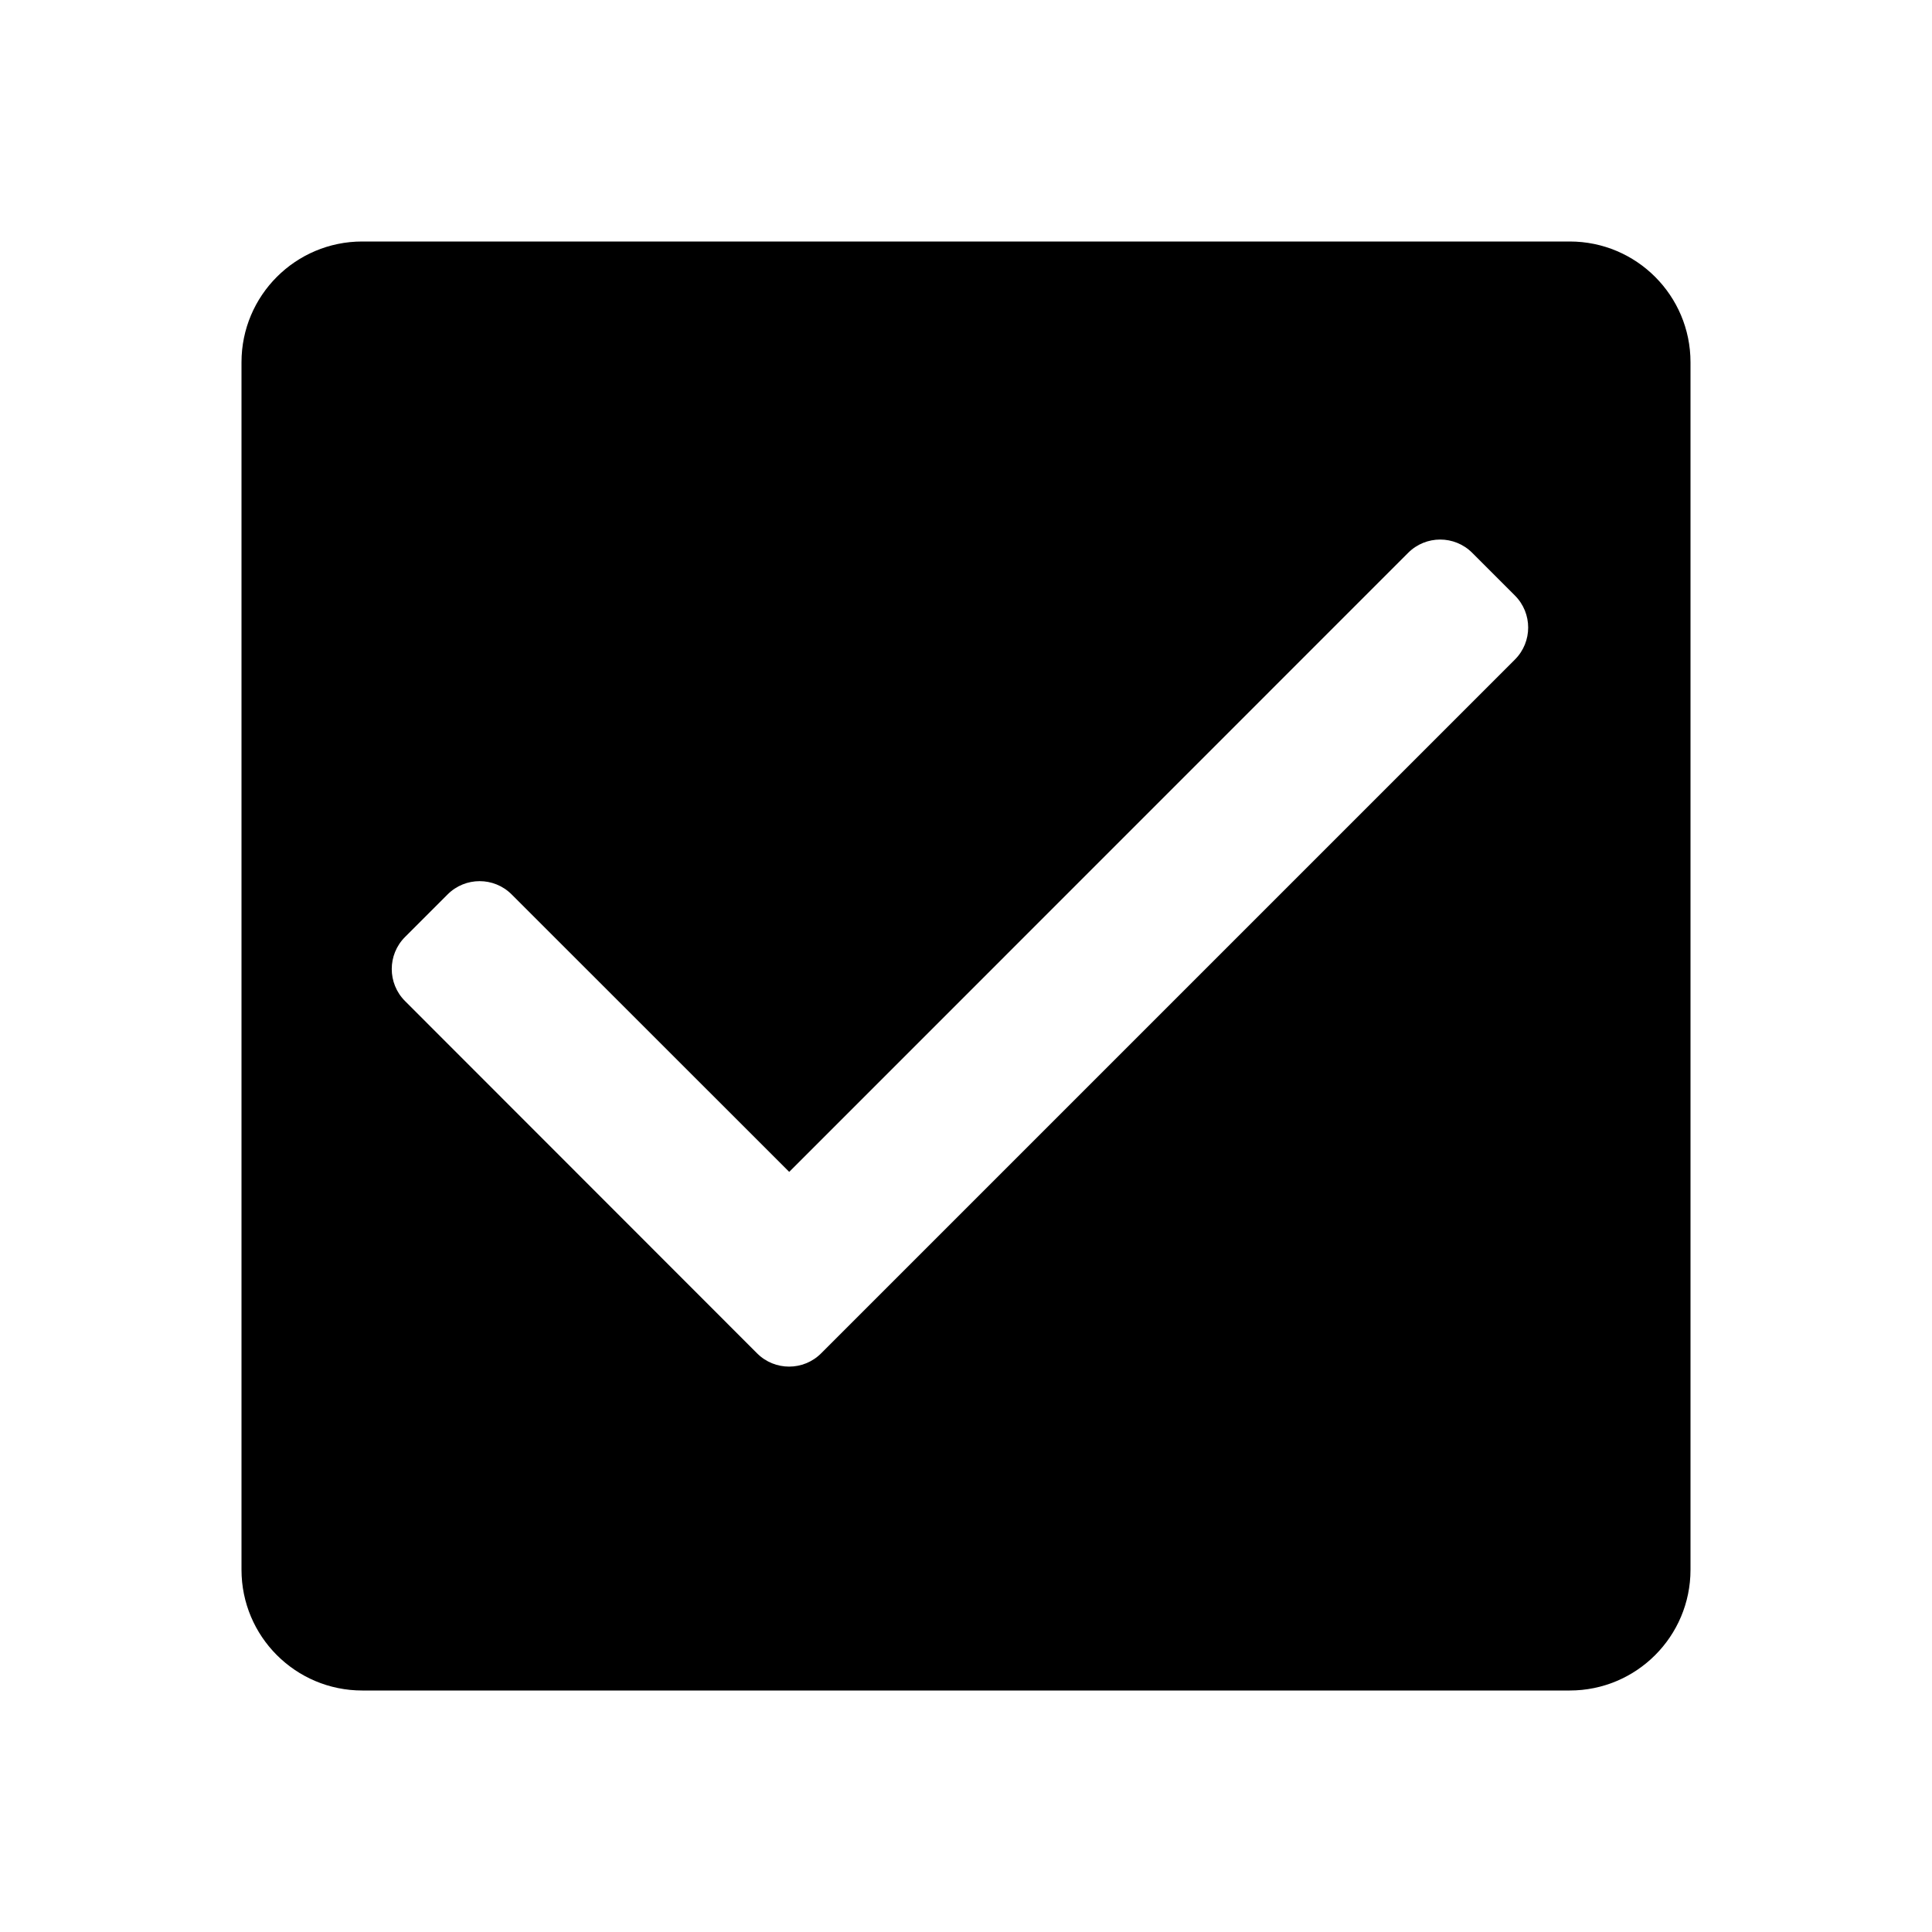
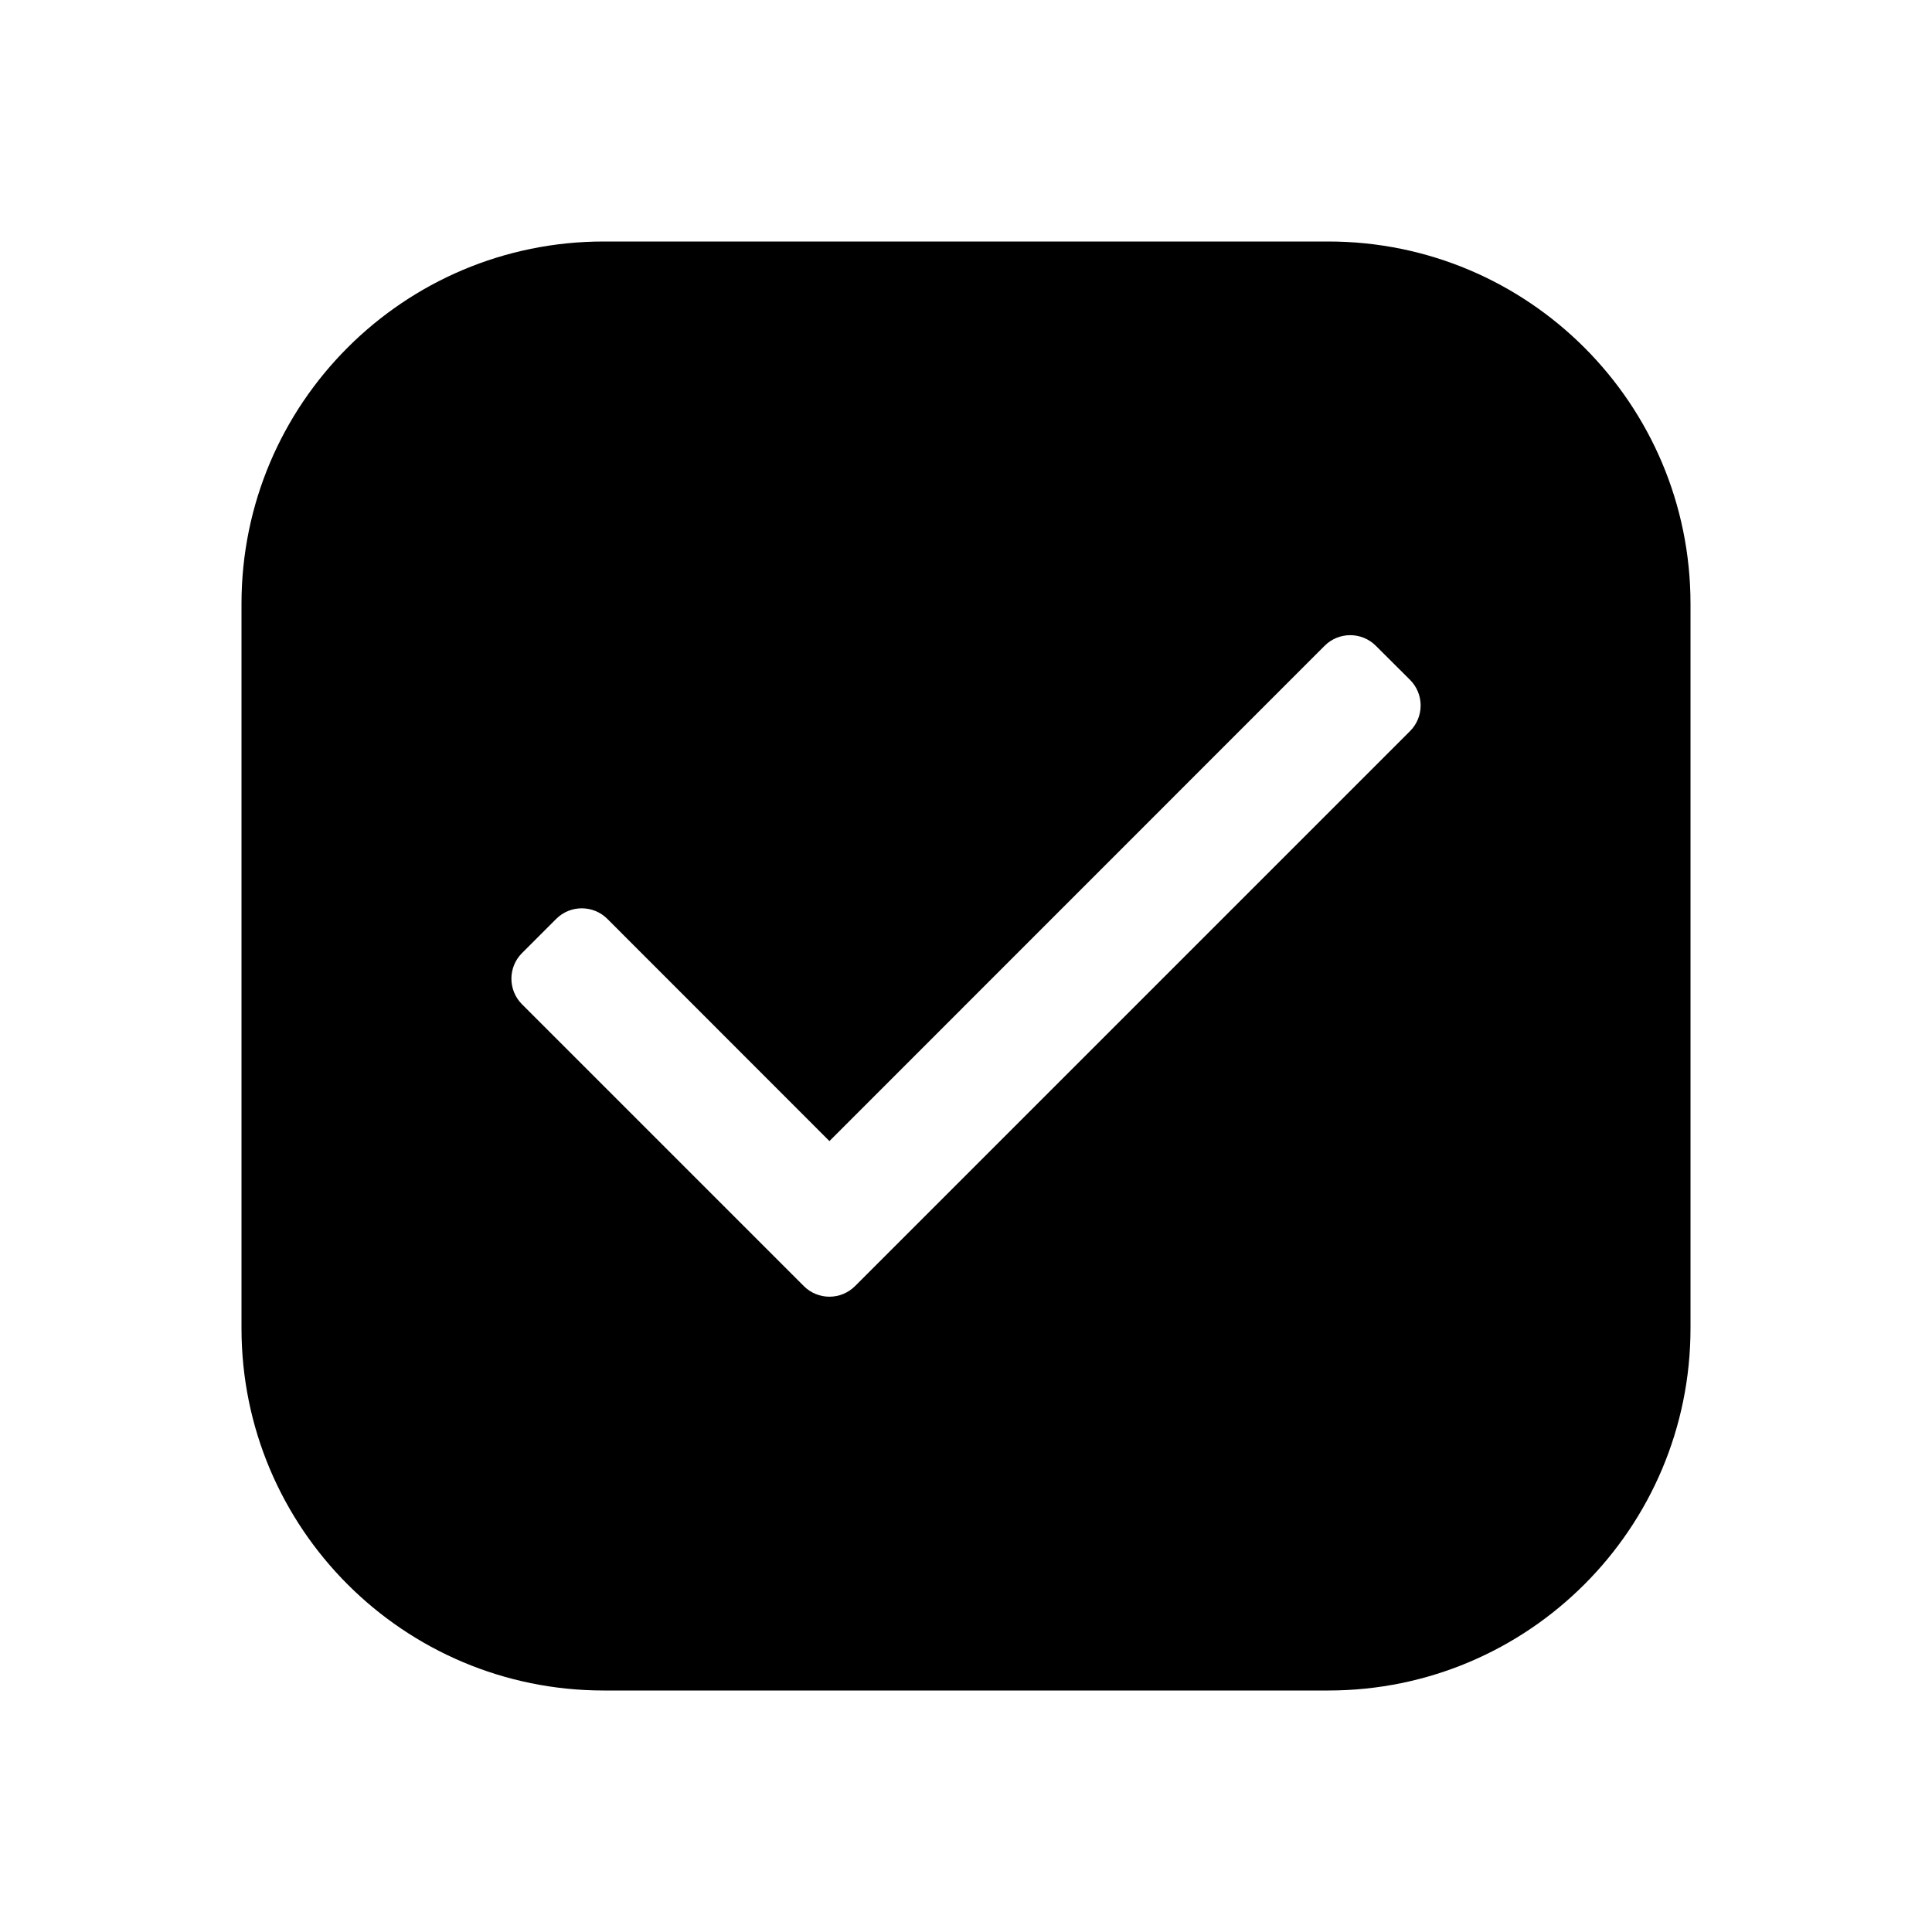
<svg xmlns="http://www.w3.org/2000/svg" width="16" height="16" viewBox="0 0 16 16" fill="none">
-   <path fill="currentColor" fill-rule="evenodd" d="M3 2h10a1 1 0 0 1 1 1v10a1 1 0 0 1-1 1H3a1 1 0 0 1-1-1V3a1 1 0 0 1 1-1m9.192 2.578a.375.375 0 0 0-.53 0L6.536 9.705 4.237 7.407a.375.375 0 0 0-.53 0l-.353.353a.375.375 0 0 0 0 .53l2.916 2.918a.375.375 0 0 0 .53 0l5.746-5.746a.375.375 0 0 0 0-.53Z" />
+   <path fill="currentColor" fill-rule="evenodd" d="M5 2h6a3 3 0 0 1 3 3v6a3 3 0 0 1-3 3H5a3 3 0 0 1-3-3V5a3 3 0 0 1 3-3m6.394 3.348a.3.3 0 0 0-.424 0L6.869 9.45 5.03 7.61a.3.3 0 0 0-.424 0l-.283.283a.3.3 0 0 0 0 .424l2.334 2.334a.3.3 0 0 0 .424 0l4.596-4.596a.3.3 0 0 0 0-.425z" />
</svg>
